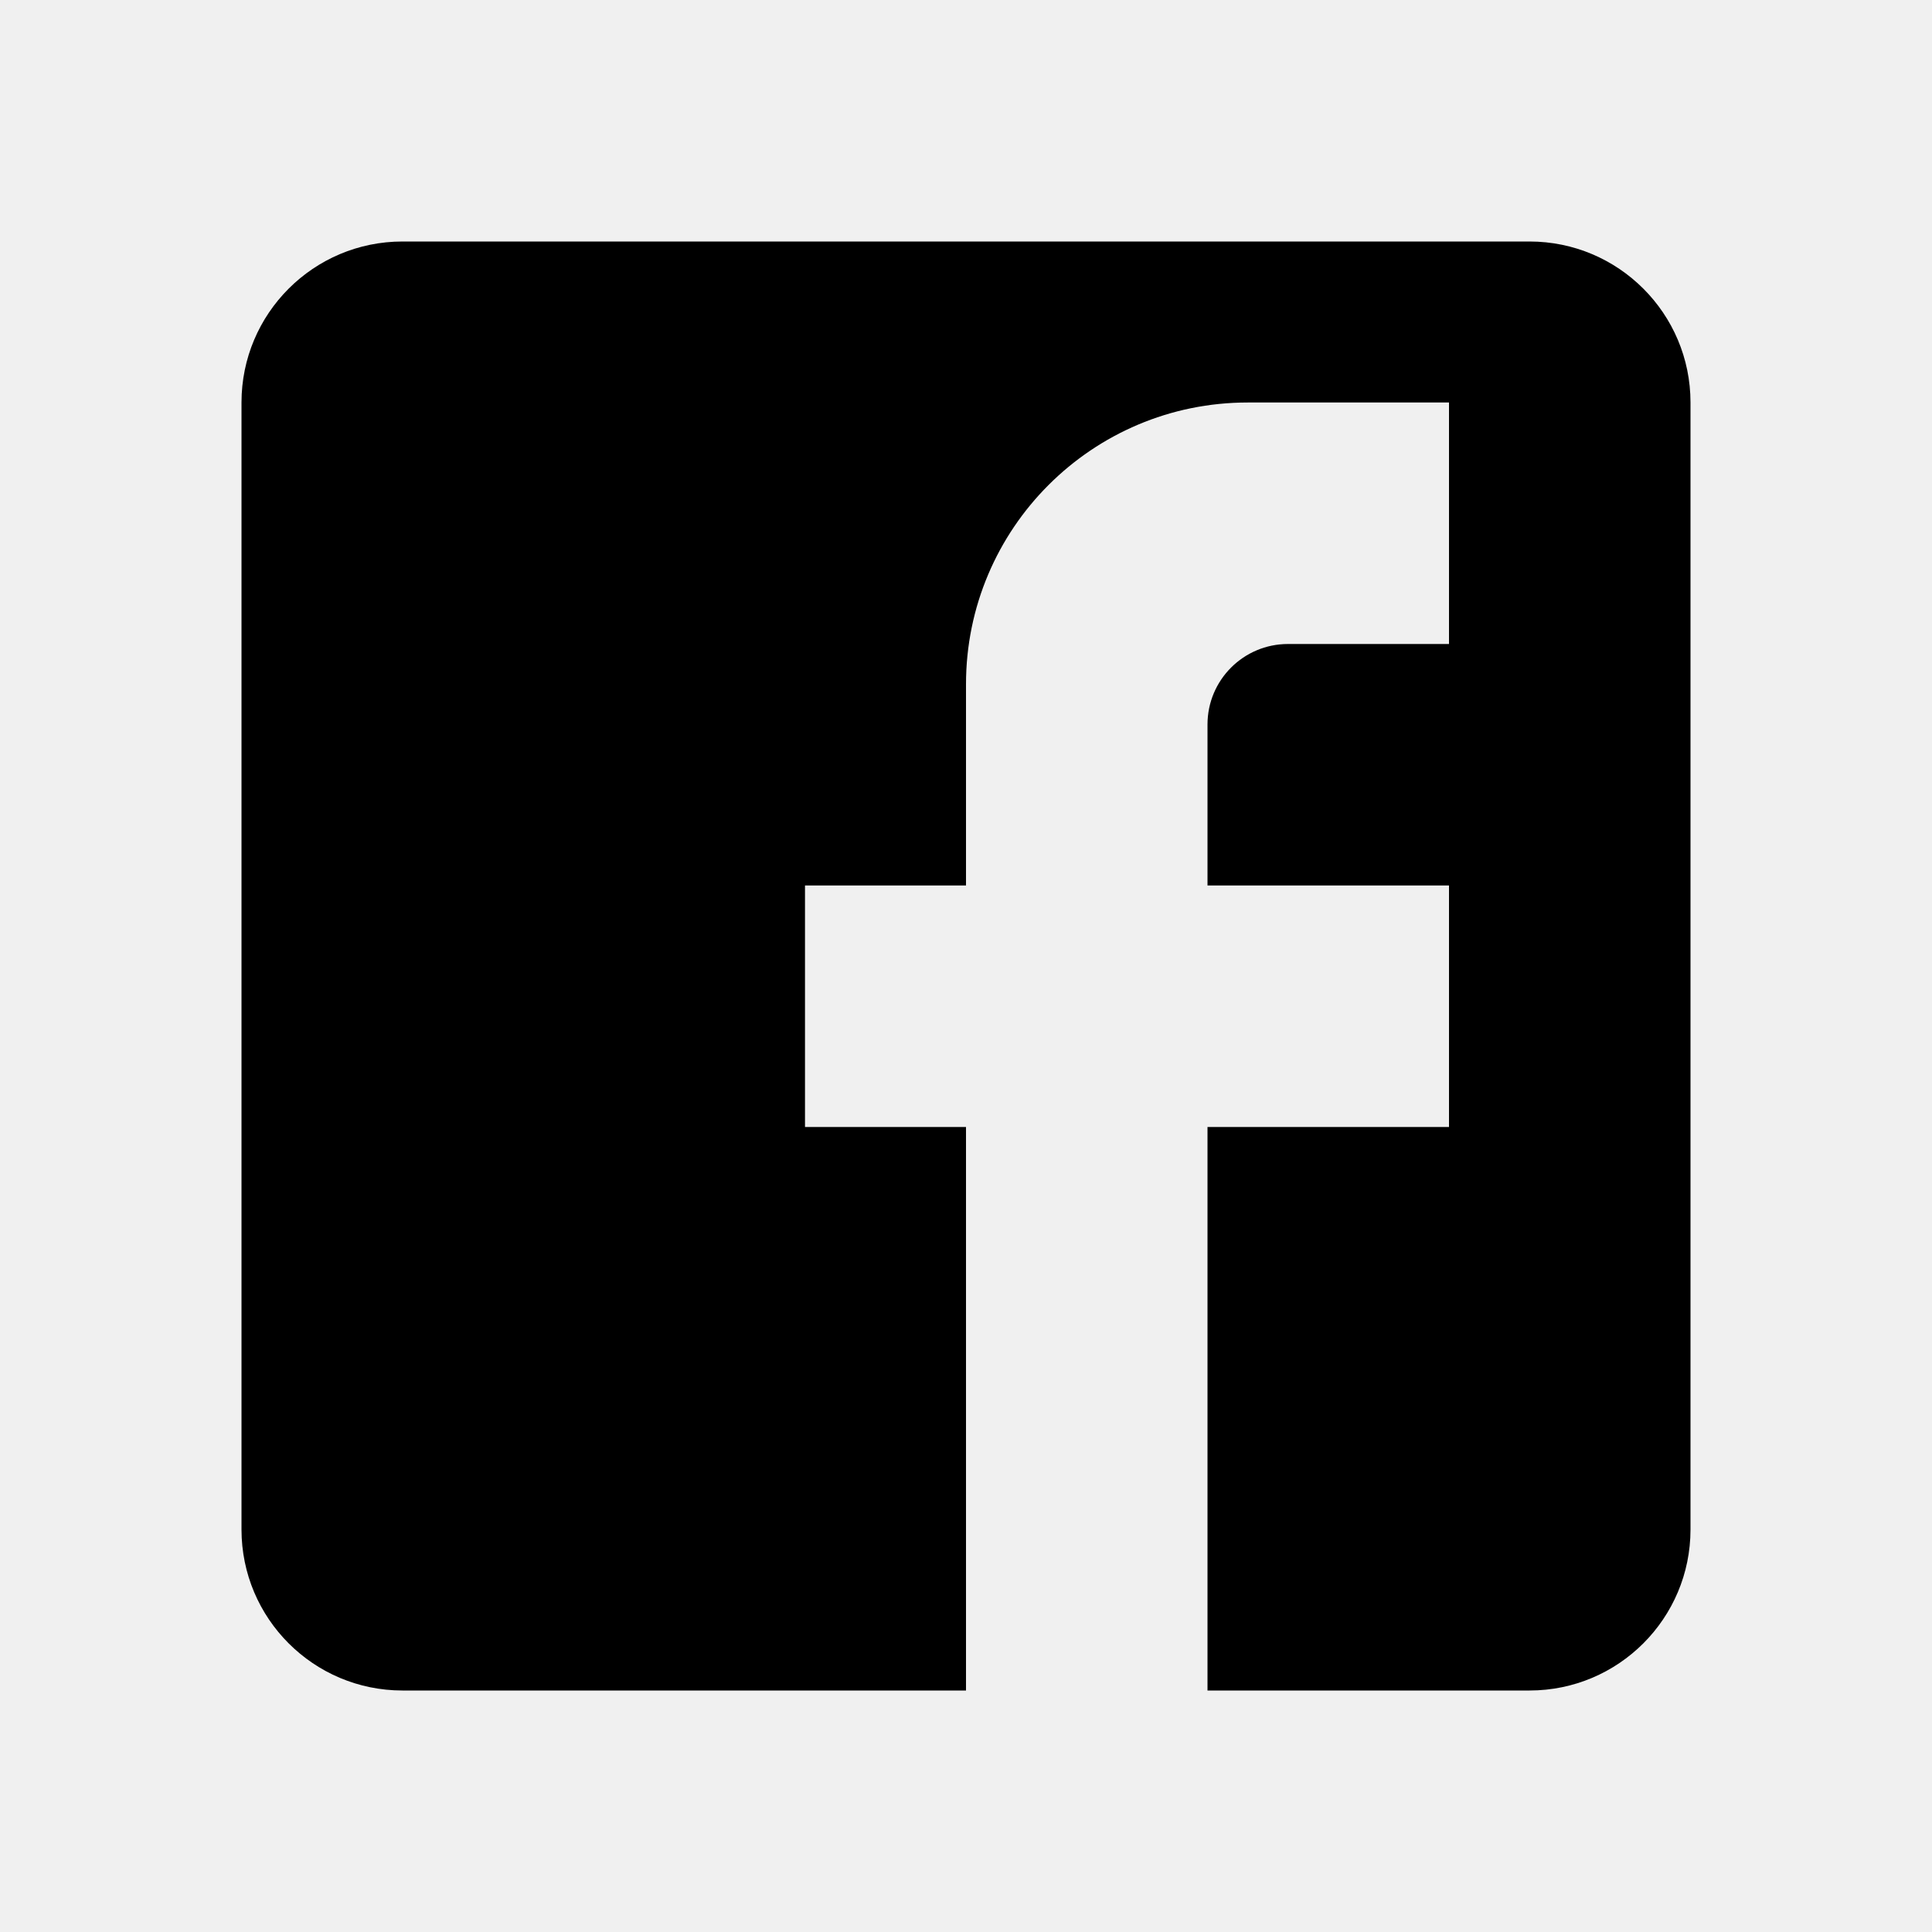
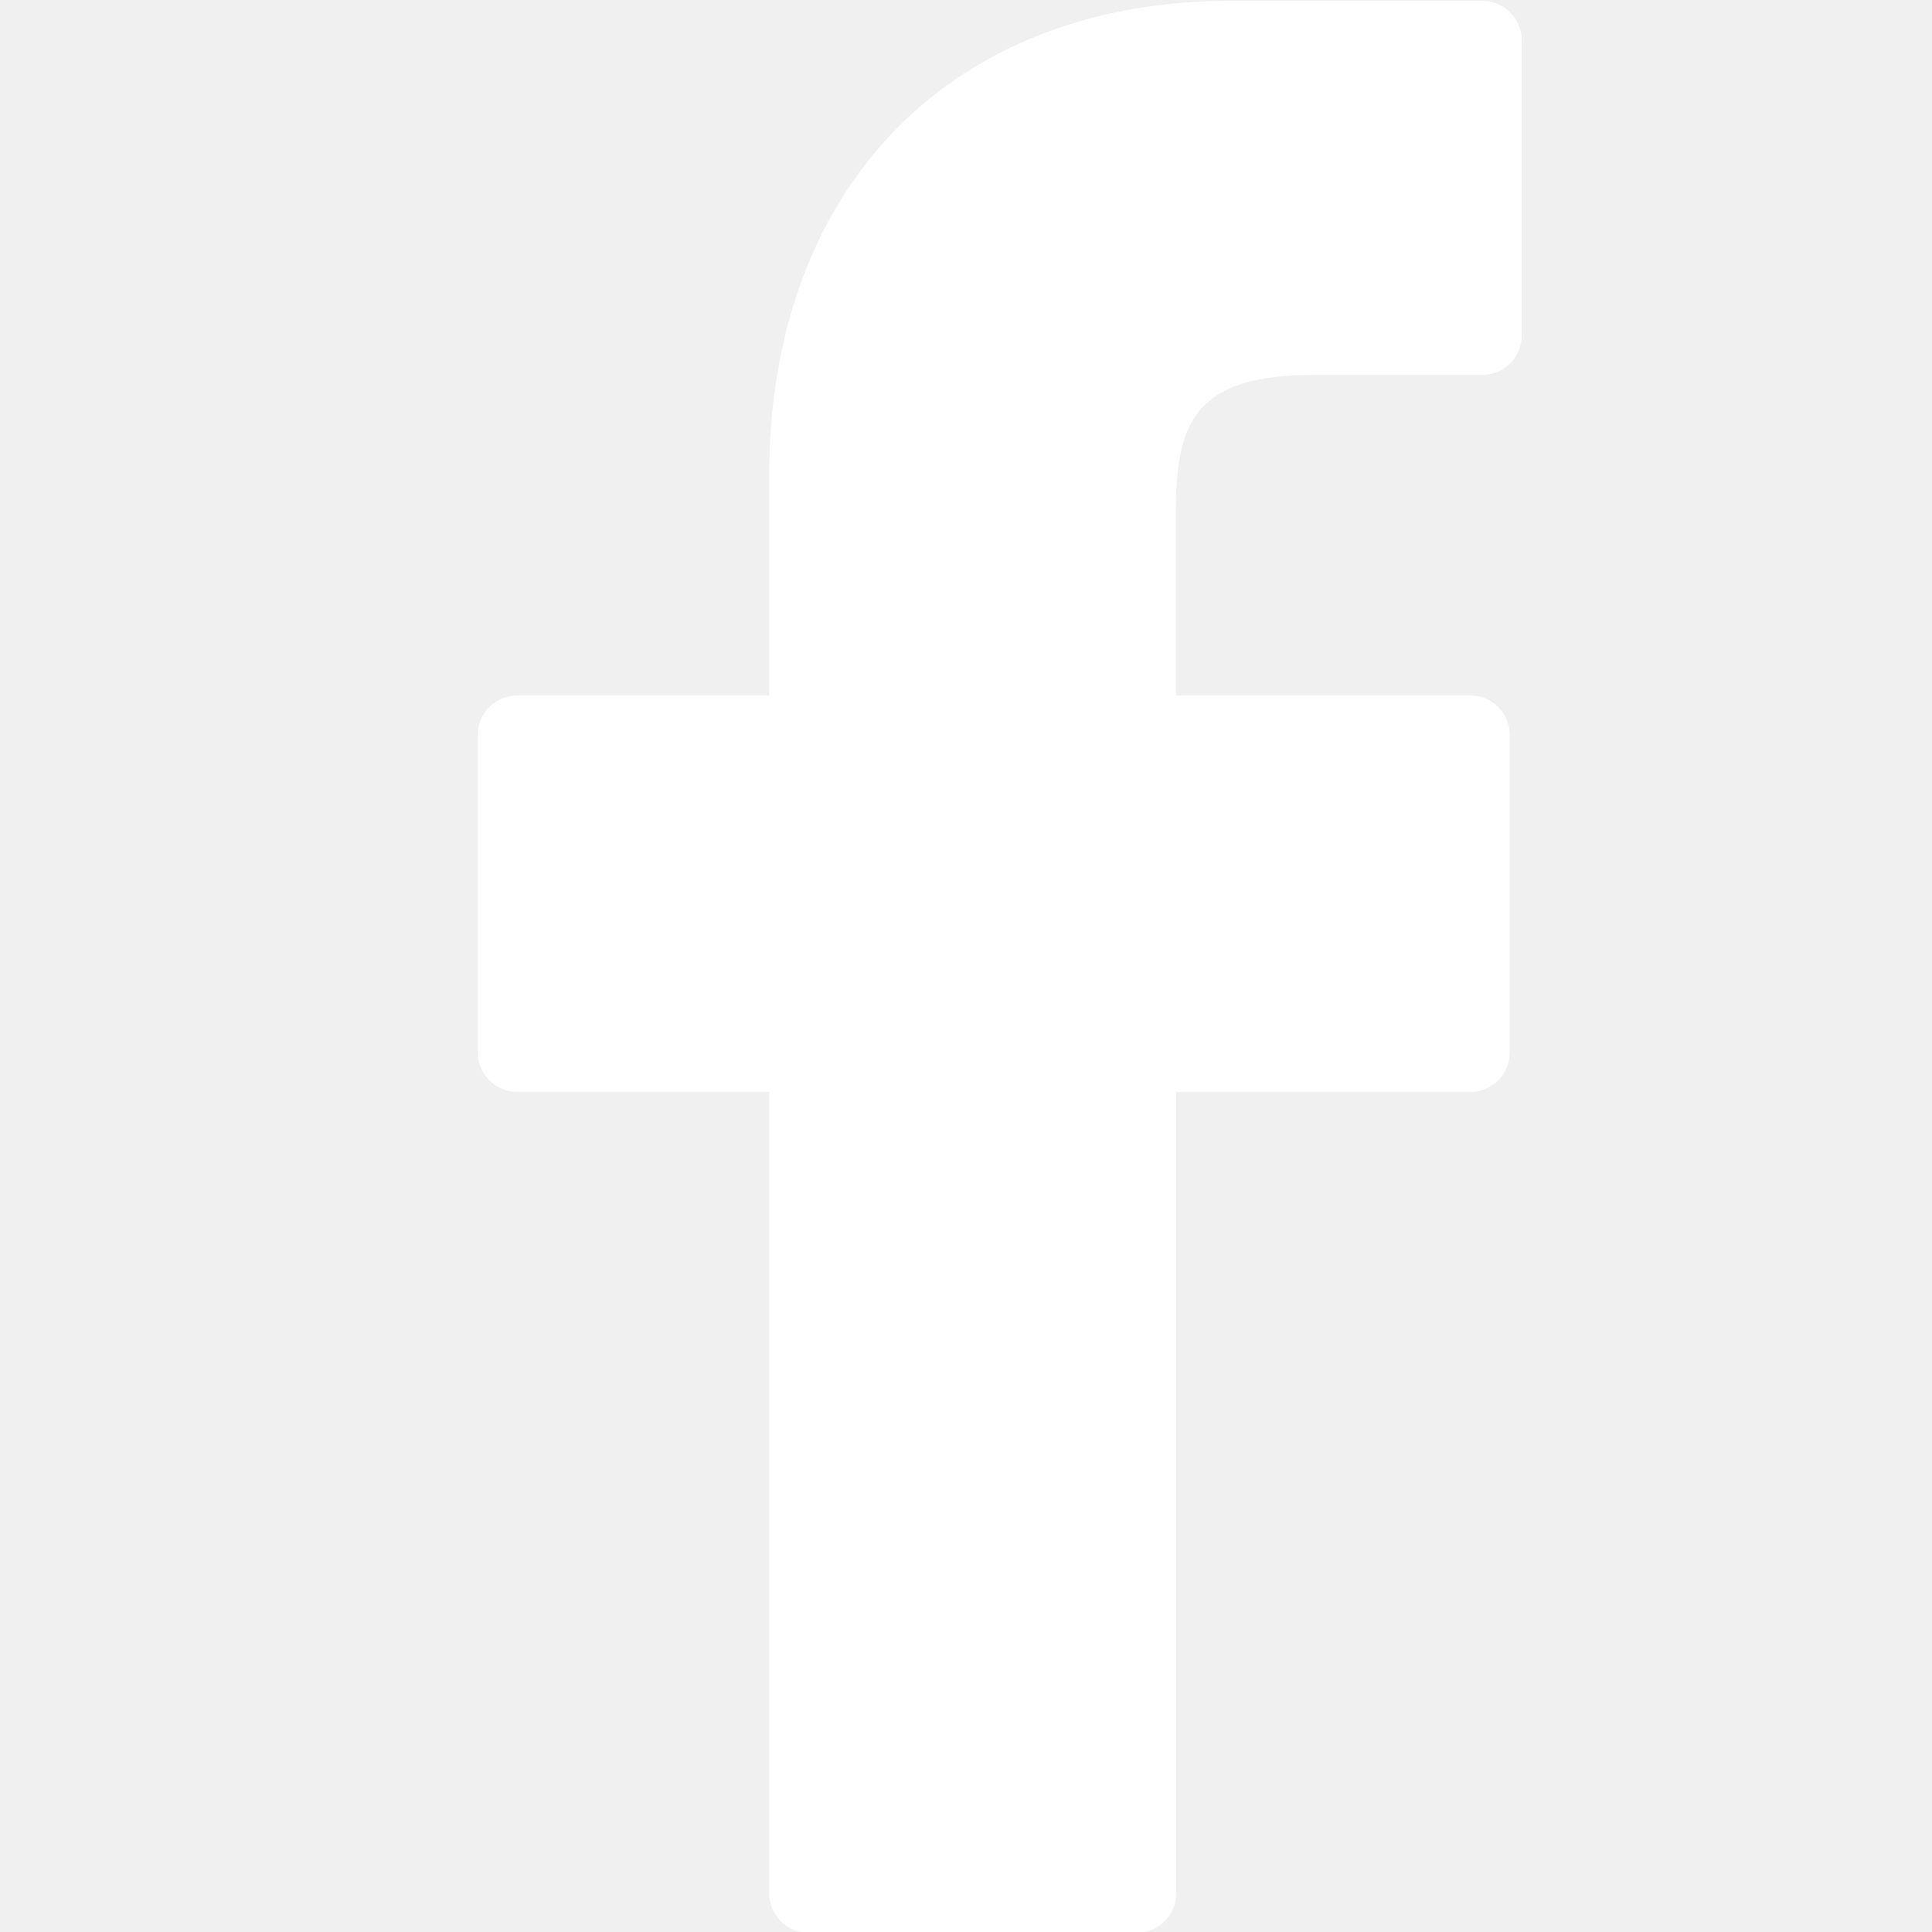
- <svg class="MuiSvgIcon-root" focusable="false" viewBox="0 0 24 24" aria-hidden="true">
-   <path d="M5 3h14a2 2 0 0 1 2 2v14a2 2 0 0 1-2 2H5a2 2 0 0 1-2-2V5a2 2 0 0 1 2-2m13 2h-2.5A3.5 3.5 0 0 0 12 8.5V11h-2v3h2v7h3v-7h3v-3h-3V9a1 1 0 0 1 1-1h2V5z" />
+ <svg xmlns="http://www.w3.org/2000/svg" width="24" height="24" viewBox="0 0 24 24" fill="none">
+   <g clip-path="url(#clip0_19_219)">
+     <path d="M18.41 0.01H15.301C11.807 0.01 9.555 2.328 9.555 5.916V8.639H6.424C6.36 8.639 6.296 8.651 6.237 8.676C6.178 8.701 6.124 8.737 6.078 8.782C6.033 8.828 5.997 8.882 5.972 8.941C5.948 9.001 5.935 9.064 5.936 9.129V13.075C5.936 13.204 5.987 13.329 6.079 13.421C6.17 13.512 6.294 13.564 6.424 13.564H9.555V23.52C9.555 23.584 9.567 23.648 9.592 23.707C9.617 23.766 9.652 23.82 9.698 23.866C9.743 23.911 9.797 23.947 9.856 23.972C9.916 23.996 9.979 24.009 10.043 24.009H14.122C14.186 24.009 14.25 23.996 14.309 23.972C14.368 23.947 14.422 23.911 14.467 23.866C14.513 23.82 14.549 23.766 14.573 23.707C14.598 23.648 14.611 23.584 14.611 23.52V13.564H18.266C18.395 13.564 18.52 13.512 18.611 13.421C18.703 13.329 18.754 13.204 18.754 13.075V9.129C18.754 8.999 18.703 8.874 18.611 8.782C18.519 8.69 18.395 8.639 18.265 8.639H14.608V6.331C14.608 5.221 14.872 4.658 16.317 4.658H18.415C18.544 4.658 18.668 4.606 18.76 4.515C18.852 4.423 18.903 4.298 18.903 4.169V0.504C18.904 0.439 18.891 0.374 18.867 0.314C18.842 0.254 18.806 0.199 18.76 0.153C18.714 0.107 18.659 0.071 18.599 0.046C18.539 0.022 18.474 0.009 18.41 0.01Z" fill="white" />
+   </g>
+   <defs>
+     <clipPath id="clip0_19_219">
+       <rect width="24" height="24" fill="white" />
+     </clipPath>
+   </defs>
</svg>
